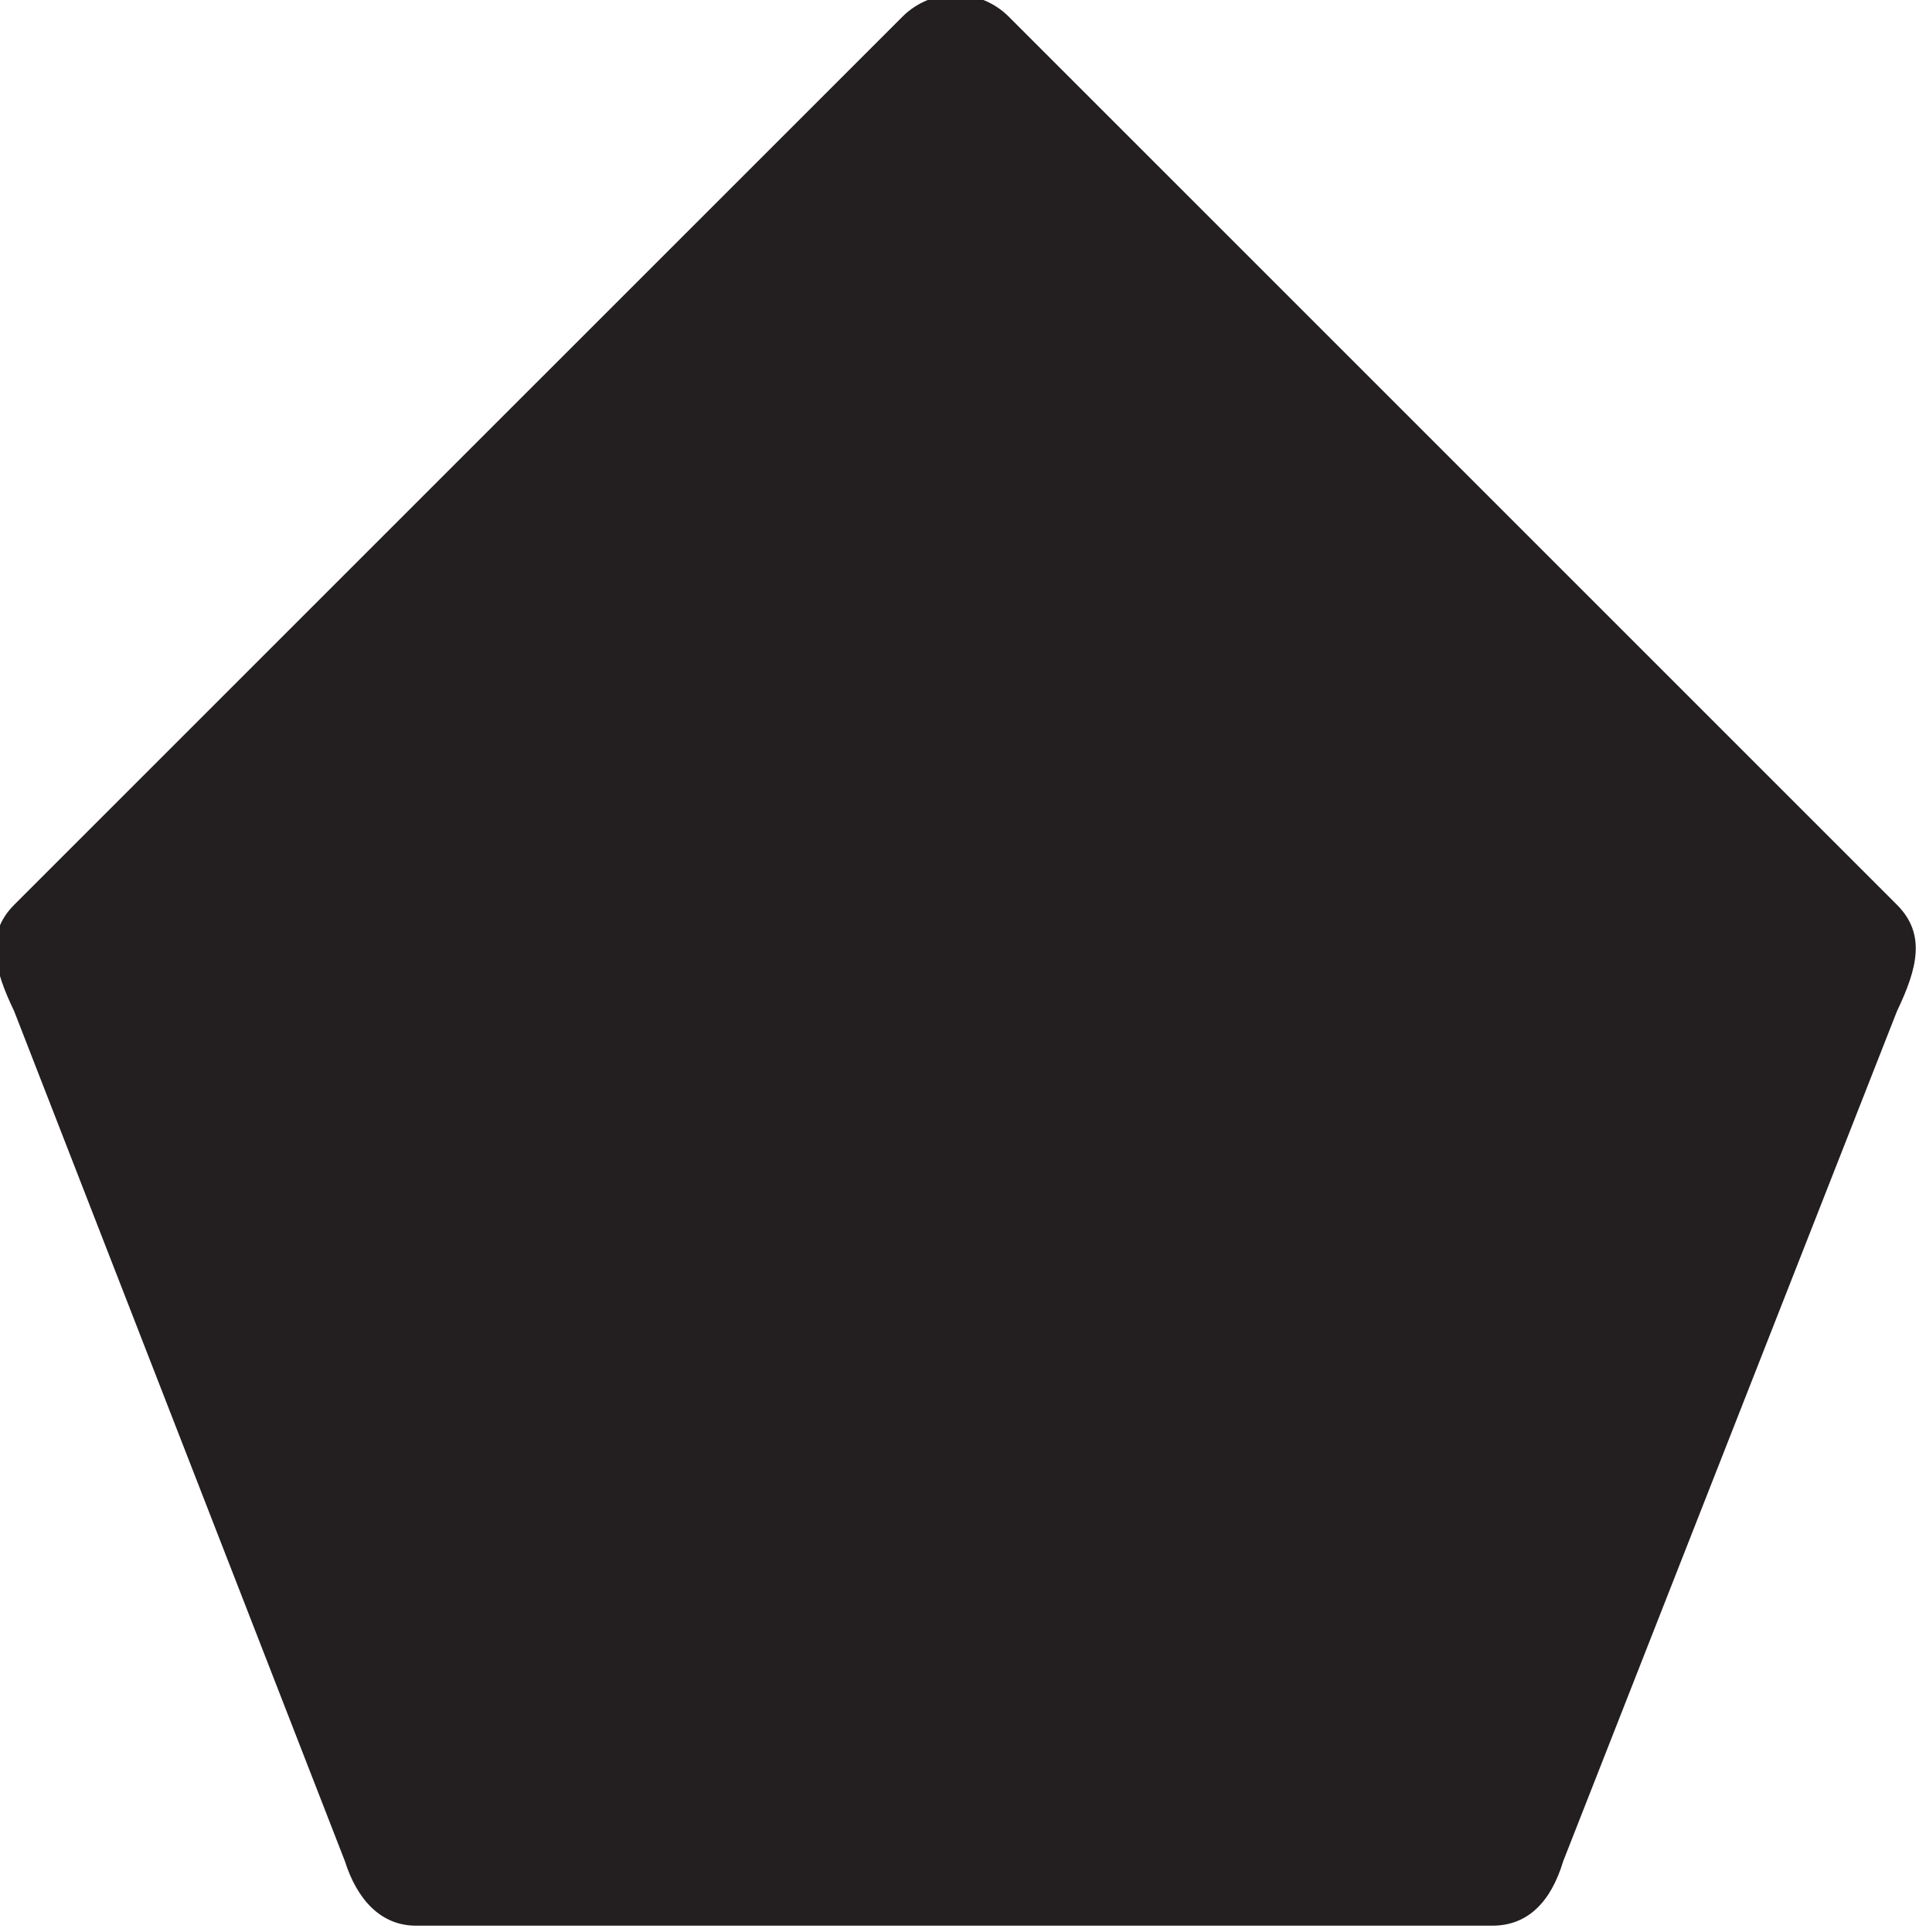
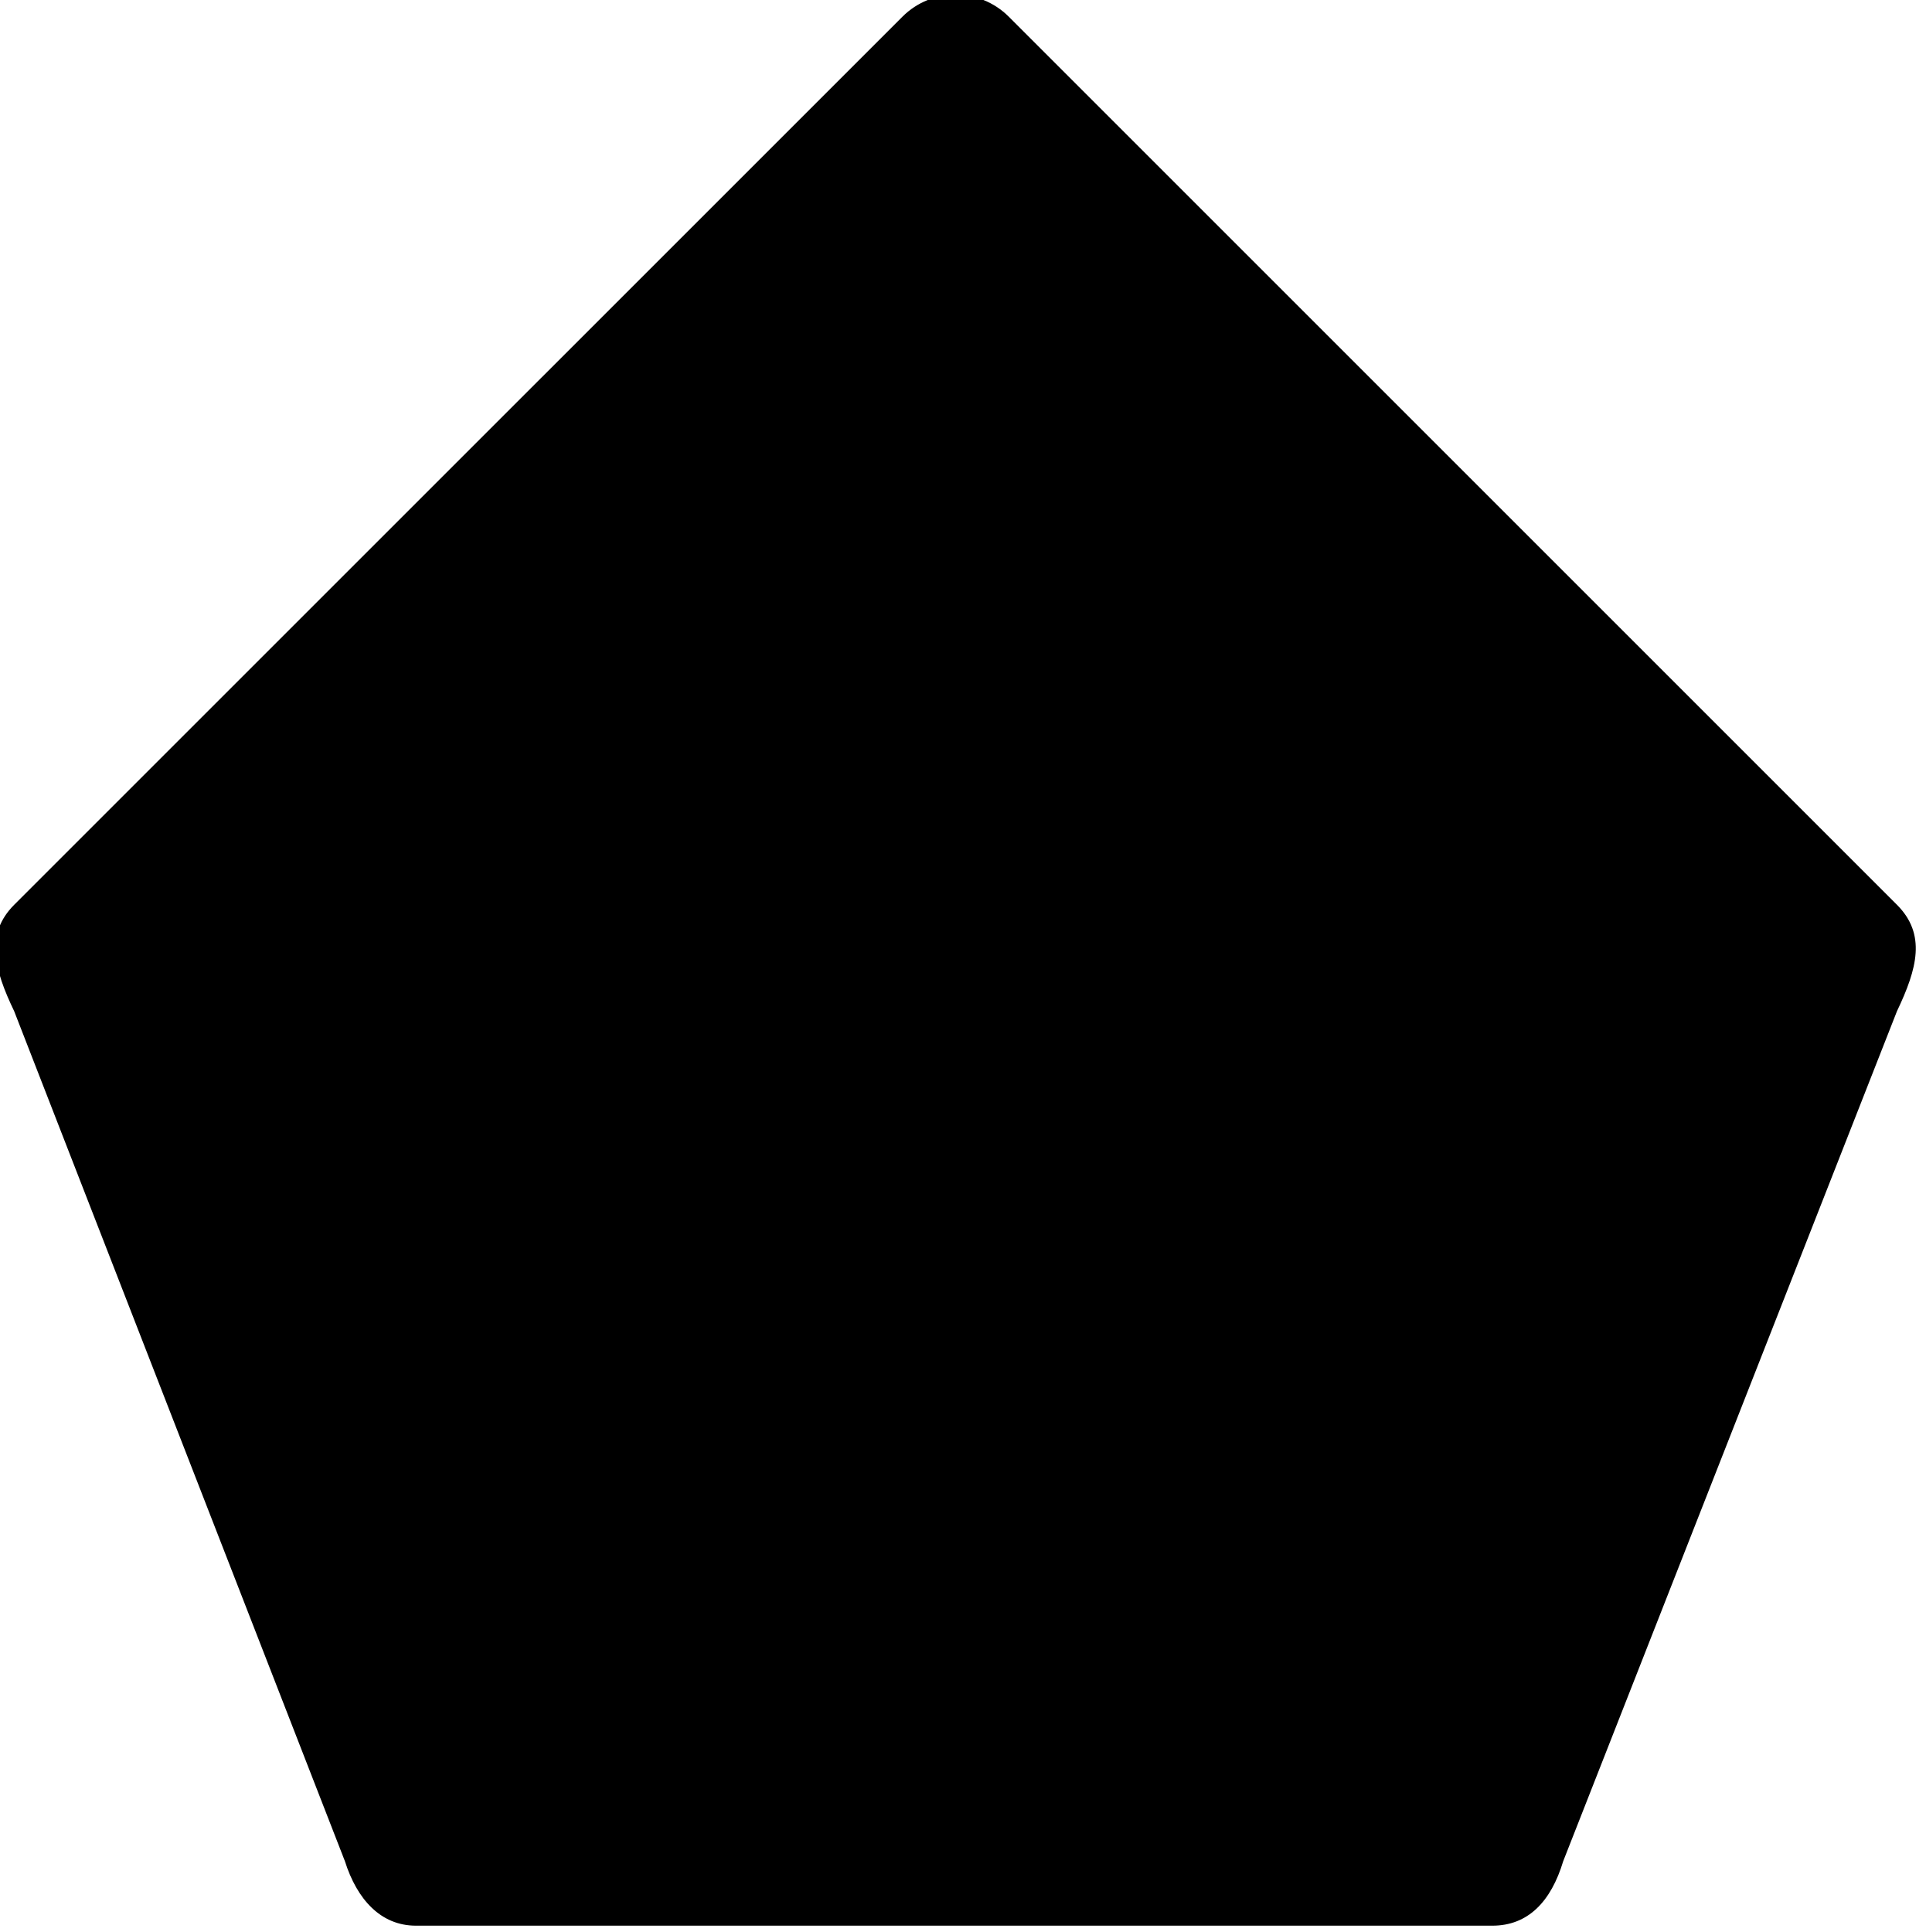
<svg viewBox="0 0 280 281">
-   <path fill="#231f20" d="M784.88,871.07,736.34,994.7c-1.77,5.88-5.12,9.38-10.3,9.38H569.49c-5.18,0-8.6-3.91-10.33-9.38l-48.1-123.63c-2.92-6.08-4.27-11.19,0-15.47L640.24,726.43a10.94,10.94,0,0,1,15.47,0L784.88,855.6C789.15,859.88,787.84,864.86,784.88,871.07Z" transform="translate(-509 -724)" />
+   <path d="M784.88,871.07,736.34,994.7c-1.77,5.88-5.12,9.38-10.3,9.38H569.49c-5.18,0-8.6-3.91-10.33-9.38l-48.1-123.63c-2.92-6.08-4.27-11.19,0-15.47L640.24,726.43a10.94,10.94,0,0,1,15.47,0L784.88,855.6C789.15,859.88,787.84,864.86,784.88,871.07Z" transform="translate(-509 -724)" />
</svg>
